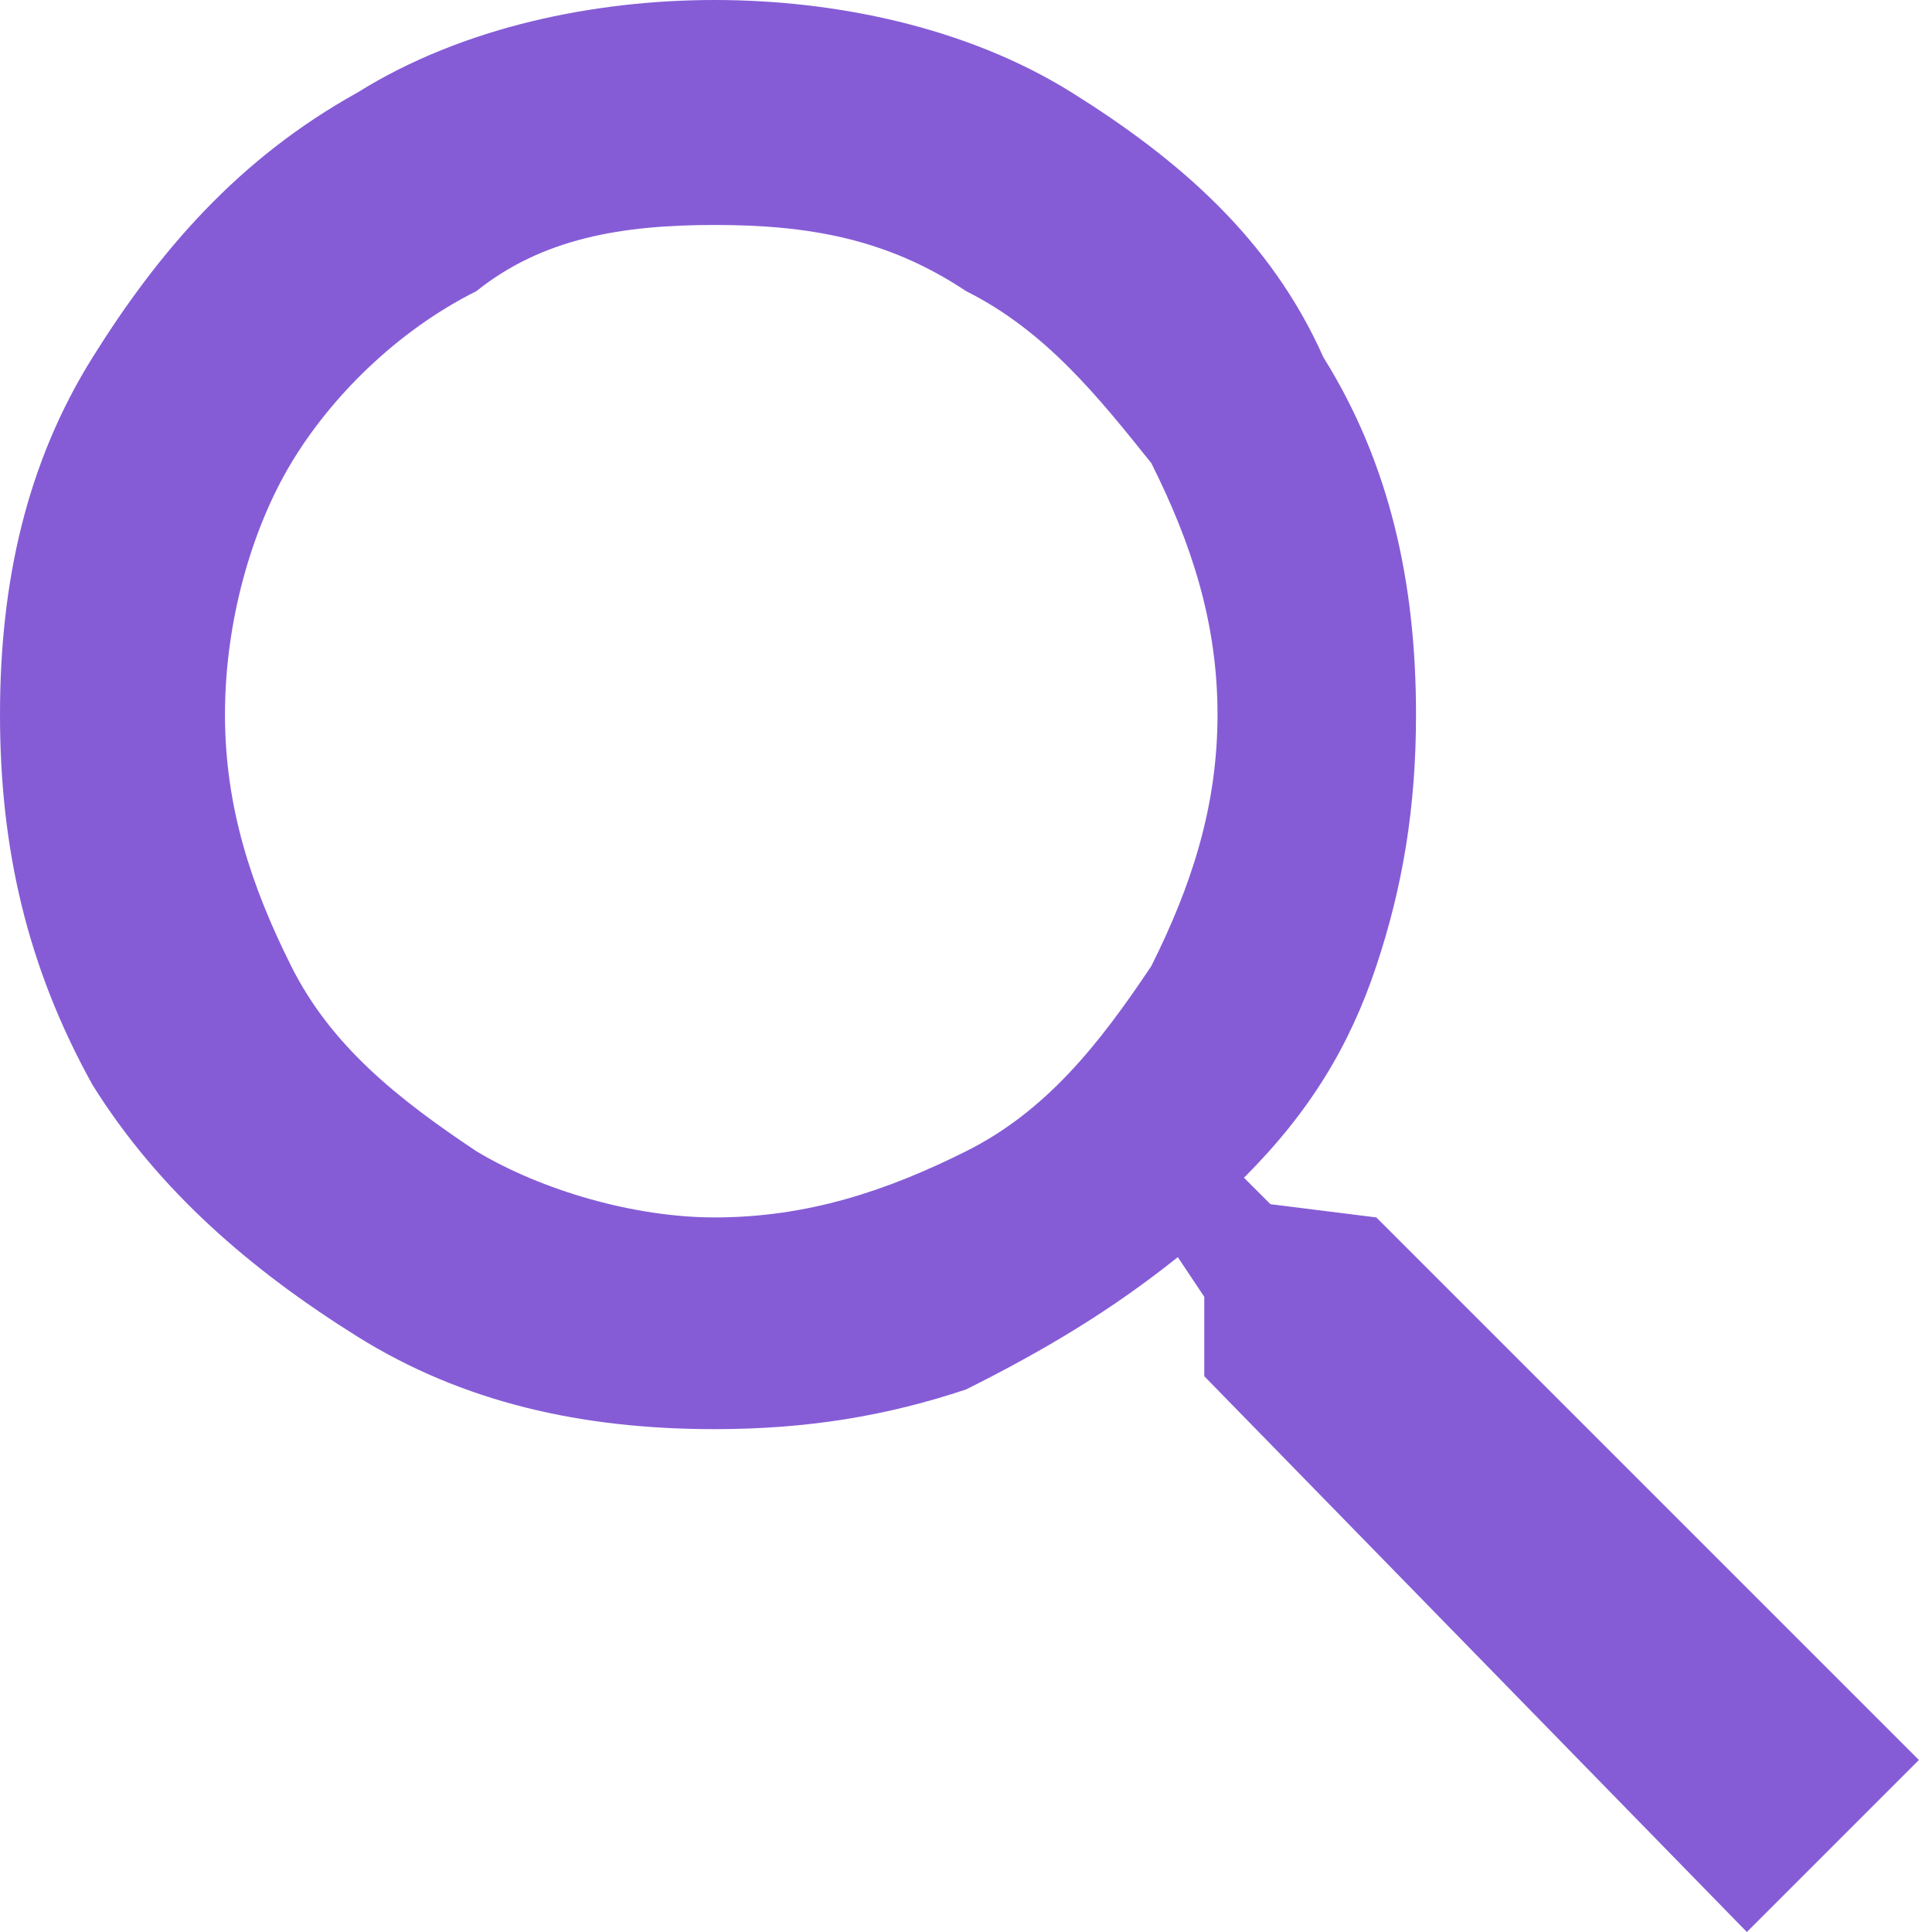
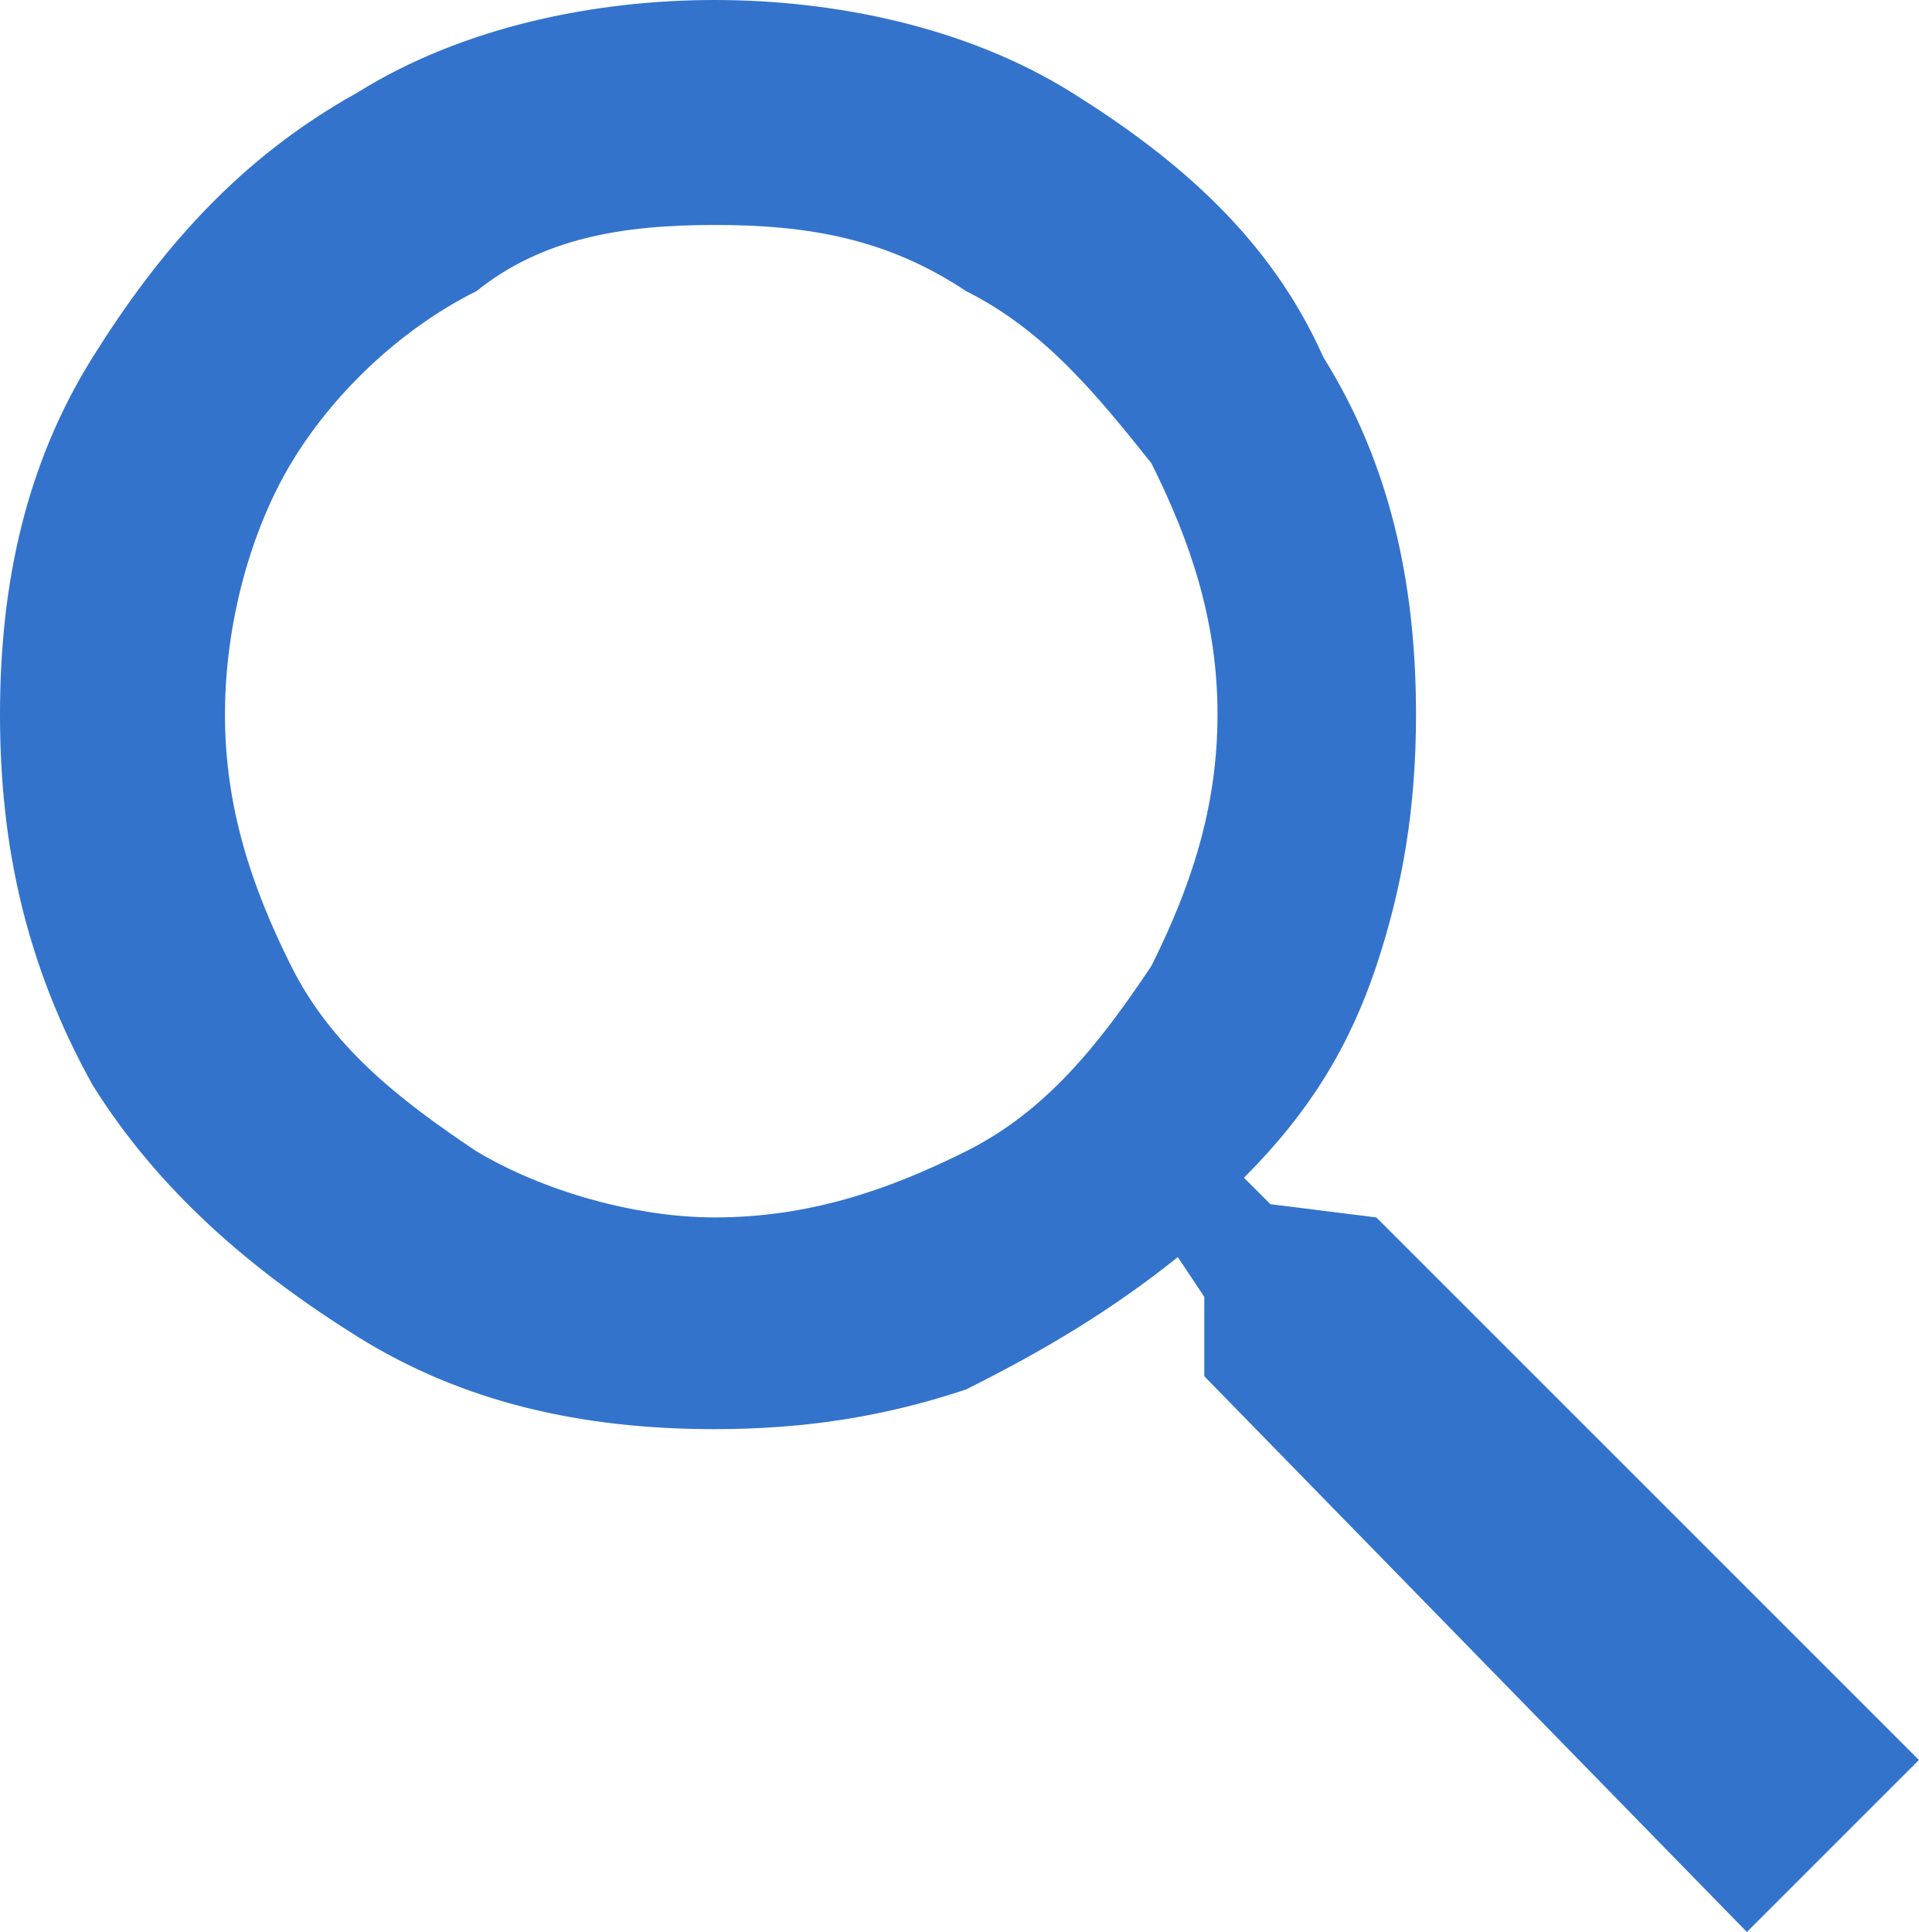
<svg xmlns="http://www.w3.org/2000/svg" width="14.5" height="14.6" viewBox="0 0 14.5 14.6">
-   <path fill="#855CD6" d="M10.4 9.2l-.8-.1-.2-.2c.5-.5.8-1 1-1.6.2-.6.3-1.2.3-1.9 0-1-.2-1.9-.7-2.7-.4-.9-1.1-1.5-1.9-2C7.3.2 6.3 0 5.4 0c-.9 0-1.9.2-2.7.7-.9.5-1.5 1.2-2 2S0 4.4 0 5.4s.2 1.9.7 2.8c.5.8 1.2 1.4 2 1.9s1.7.7 2.7.7c.7 0 1.3-.1 1.9-.3.6-.3 1.1-.6 1.6-1l.2.3v.6l4.1 4.2 1.3-1.3-4.1-4.1zM8.7 7.3c-.4.6-.8 1.1-1.4 1.4-.6.3-1.2.5-1.9.5-.6 0-1.3-.2-1.8-.5-.6-.4-1.1-.8-1.4-1.4-.3-.6-.5-1.2-.5-1.9s.2-1.4.5-1.9.8-1 1.4-1.3c.5-.4 1.1-.5 1.8-.5s1.3.1 1.9.5c.6.3 1 .8 1.4 1.3.3.6.5 1.2.5 1.9S9 6.7 8.7 7.3z" />
+   <path fill="#3373CC" d="M10.4 9.2l-.8-.1-.2-.2c.5-.5.8-1 1-1.6.2-.6.3-1.2.3-1.9 0-1-.2-1.9-.7-2.7-.4-.9-1.1-1.5-1.9-2C7.3.2 6.3 0 5.4 0c-.9 0-1.9.2-2.7.7-.9.5-1.5 1.2-2 2S0 4.4 0 5.4s.2 1.9.7 2.8c.5.8 1.2 1.4 2 1.9s1.7.7 2.7.7c.7 0 1.3-.1 1.9-.3.6-.3 1.1-.6 1.6-1l.2.3v.6l4.1 4.2 1.3-1.3-4.1-4.1zM8.7 7.3c-.4.6-.8 1.1-1.4 1.4-.6.3-1.2.5-1.9.5-.6 0-1.3-.2-1.8-.5-.6-.4-1.1-.8-1.4-1.4-.3-.6-.5-1.2-.5-1.9s.2-1.4.5-1.9.8-1 1.4-1.3c.5-.4 1.1-.5 1.8-.5s1.3.1 1.9.5c.6.3 1 .8 1.4 1.3.3.6.5 1.2.5 1.9S9 6.7 8.7 7.3z" />
</svg>
